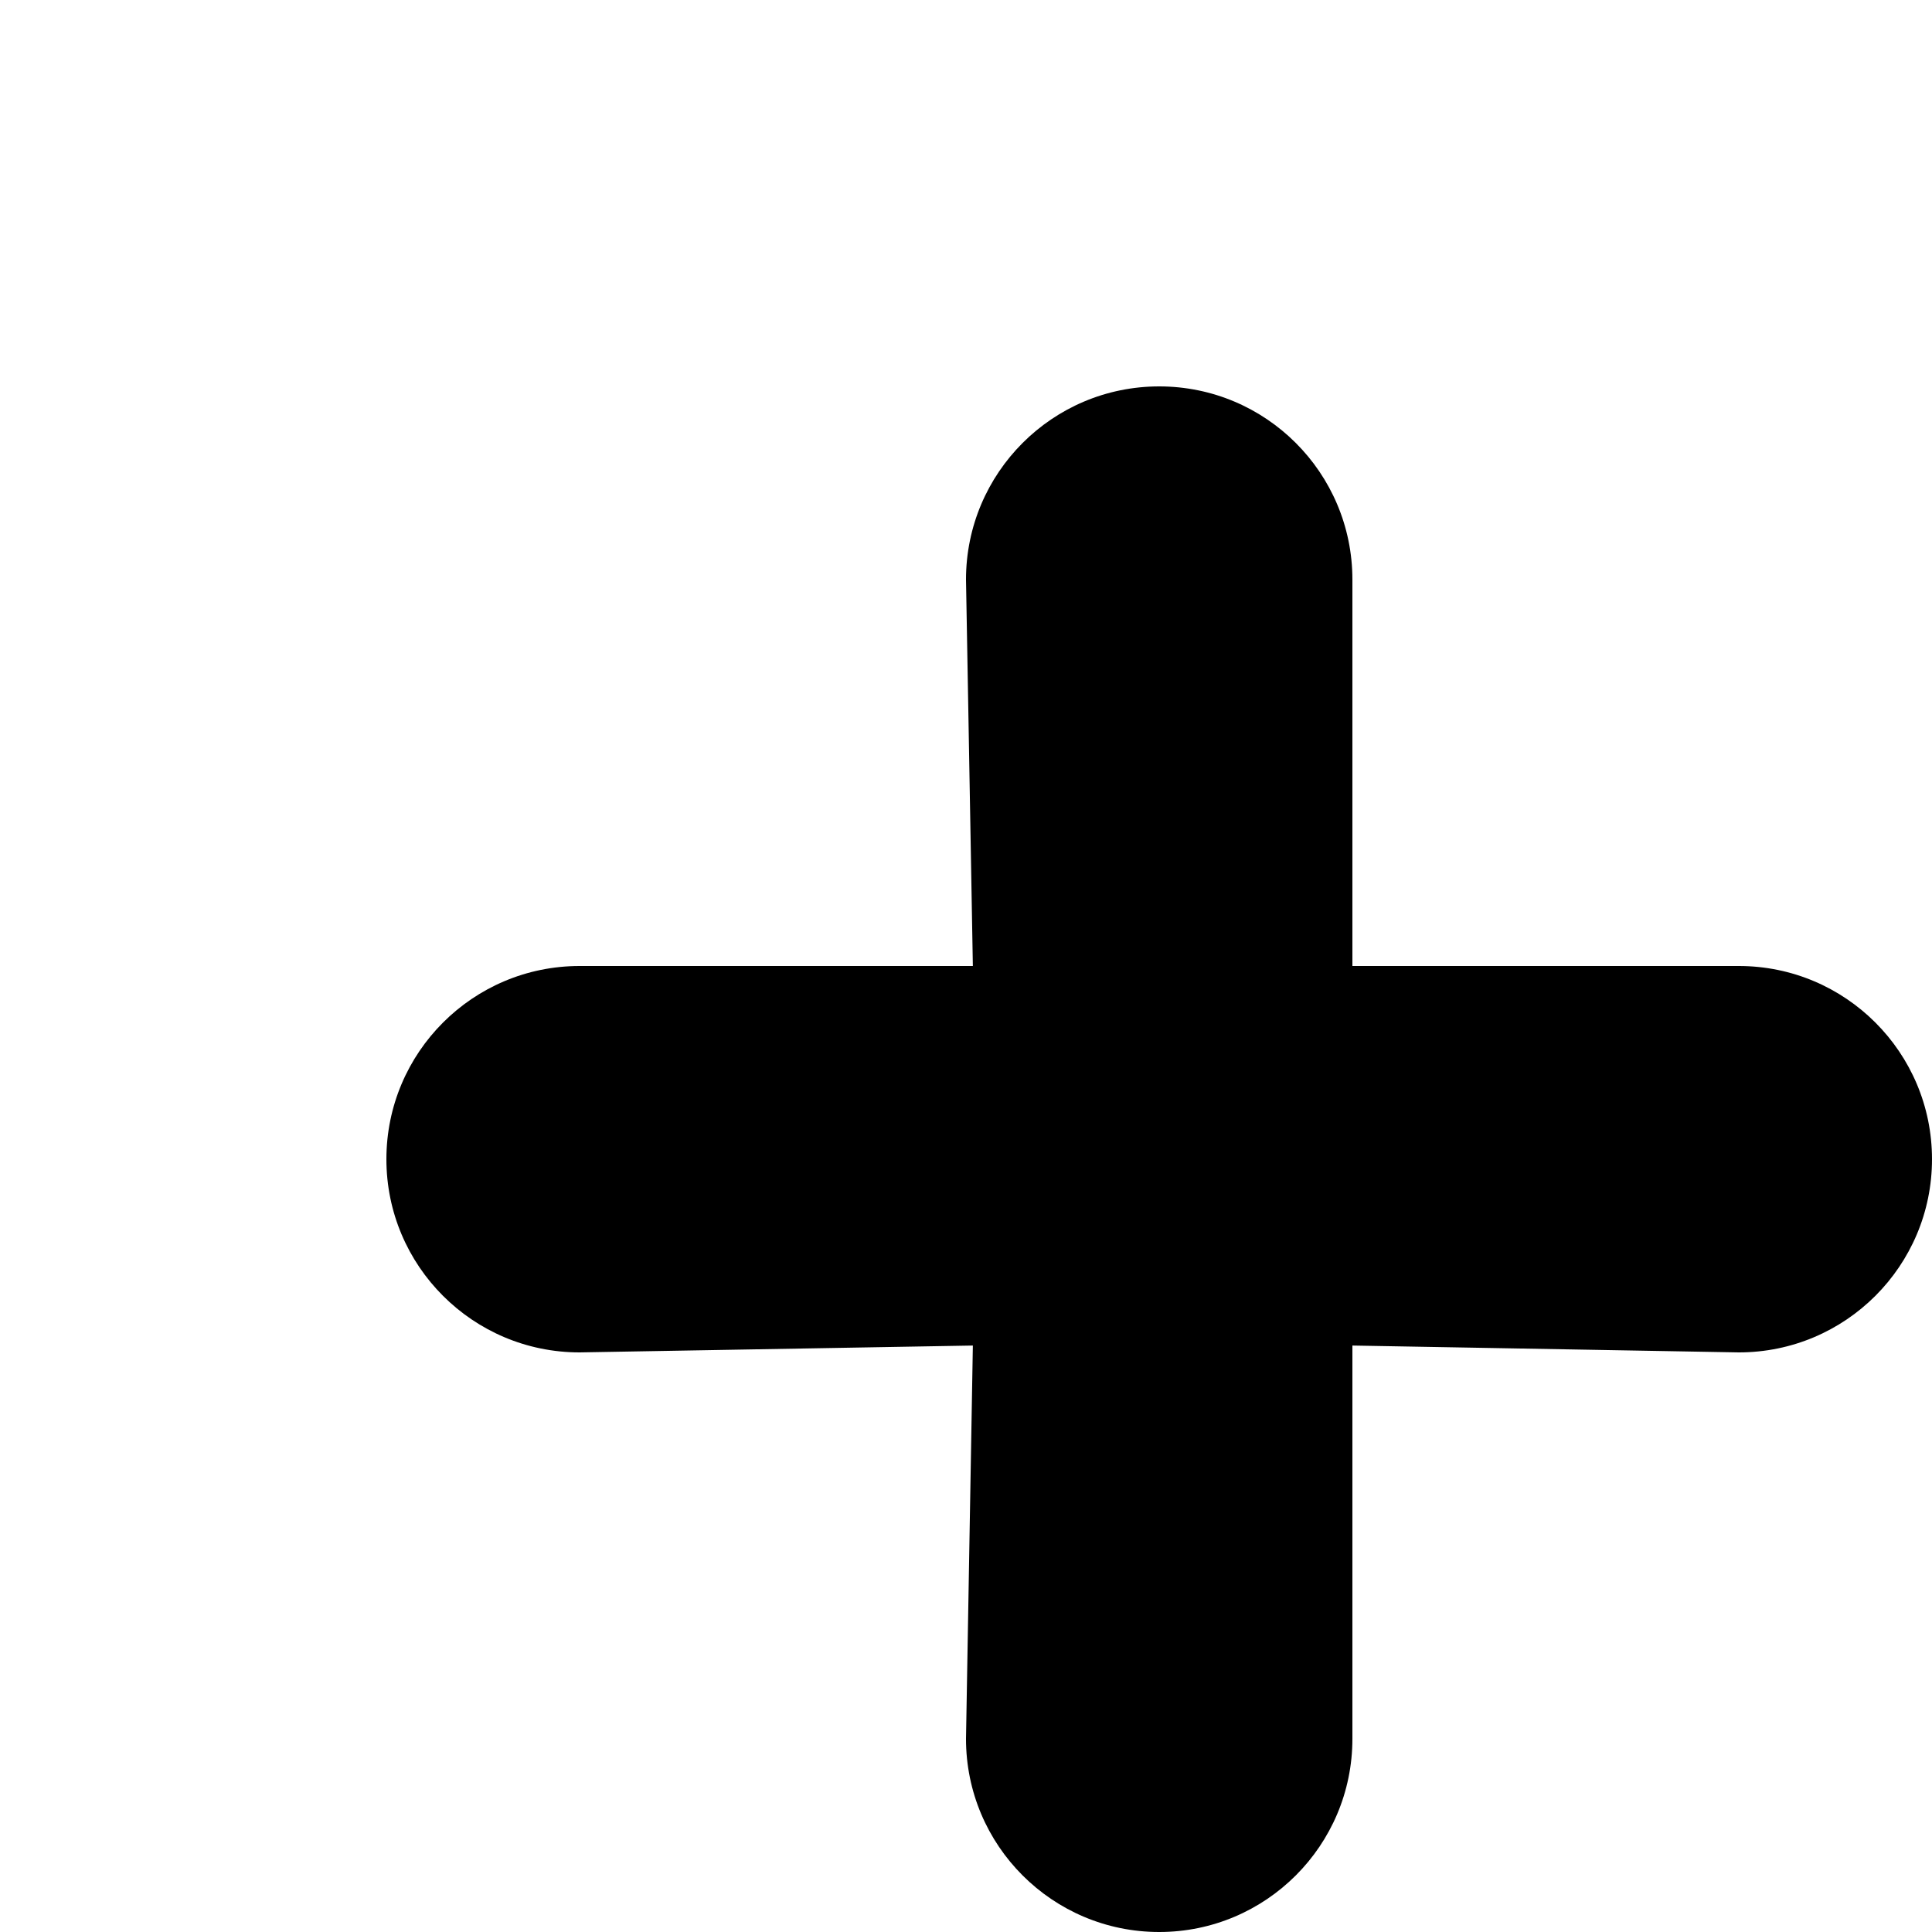
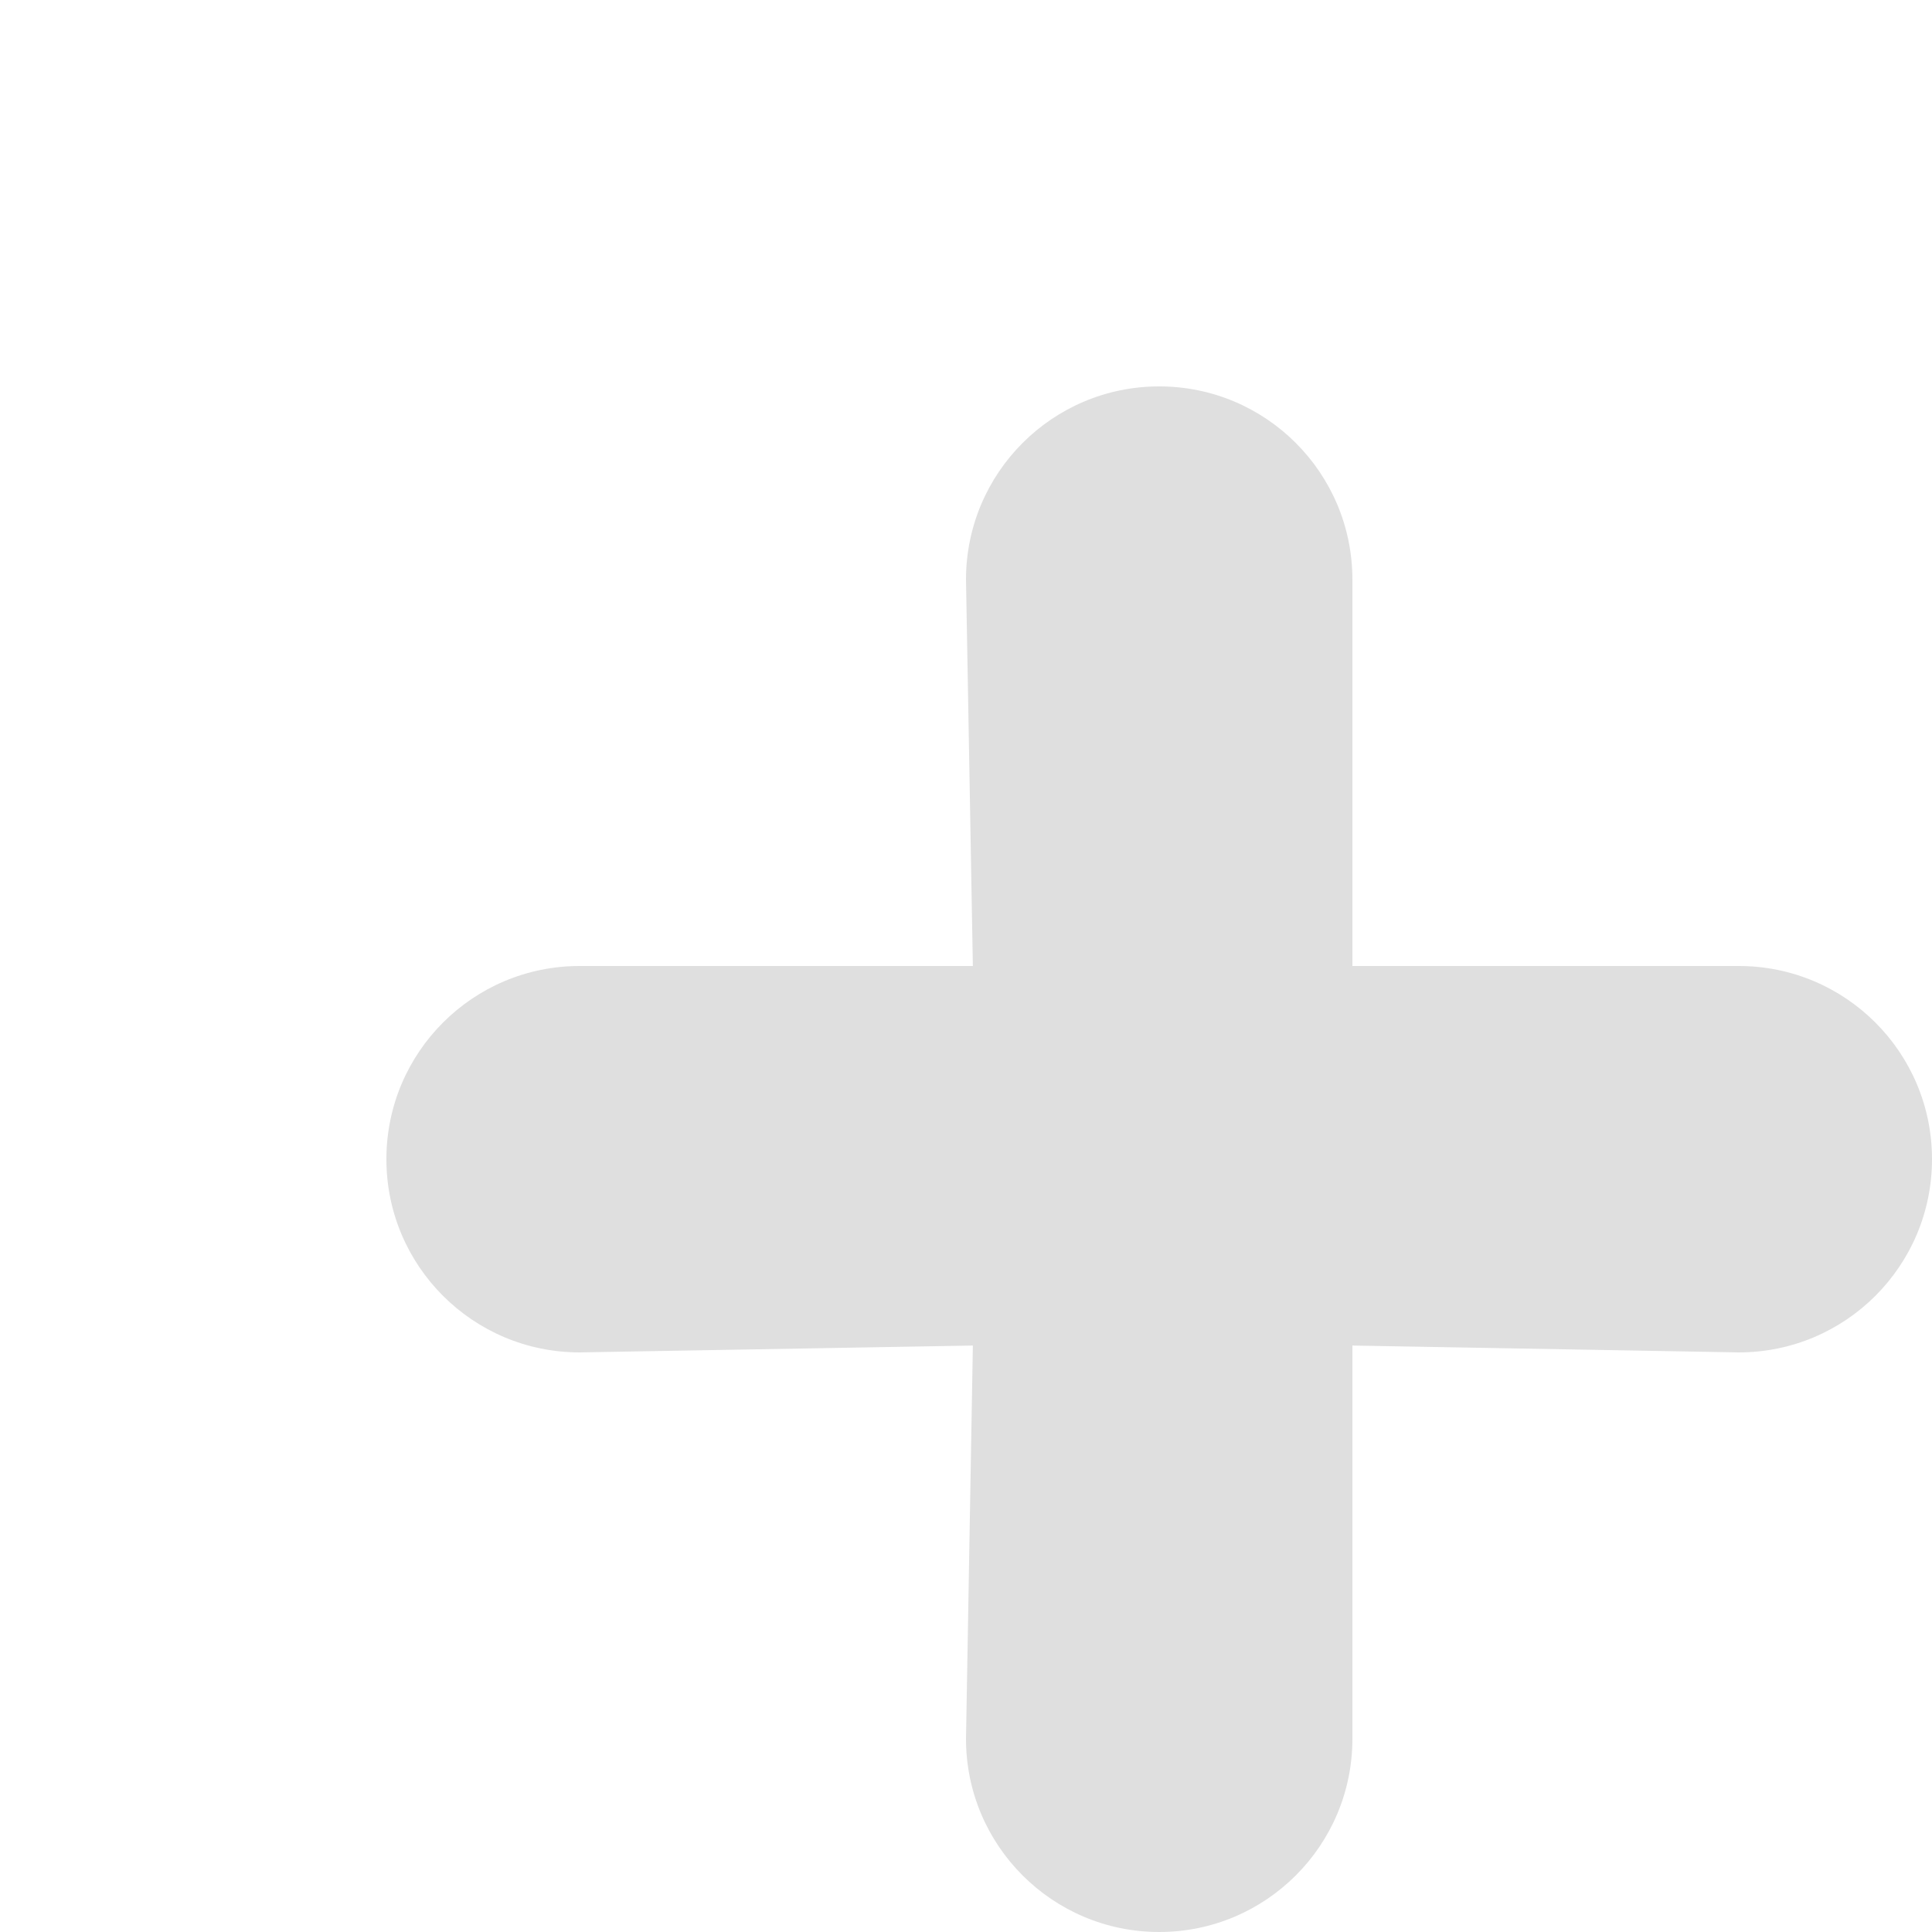
<svg xmlns="http://www.w3.org/2000/svg" width="20" height="20" version="1.2" id="plus">
-   <path d="M18 10h-4V6a2 2 0 0 0-4 0l.071 4H6a2 2 0 0 0 0 4l4.071-.071L10 18a2 2 0 0 0 4 0v-4.071L18 14a2 2 0 0 0 0-4z">
+   <path d="M18 10h-4V6a2 2 0 0 0-4 0l.071 4H6a2 2 0 0 0 0 4l4.071-.071L10 18a2 2 0 0 0 4 0v-4.071L18 14a2 2 0 0 0 0-4z" fill="rgb(223, 223, 223)">
    </path>
</svg>
